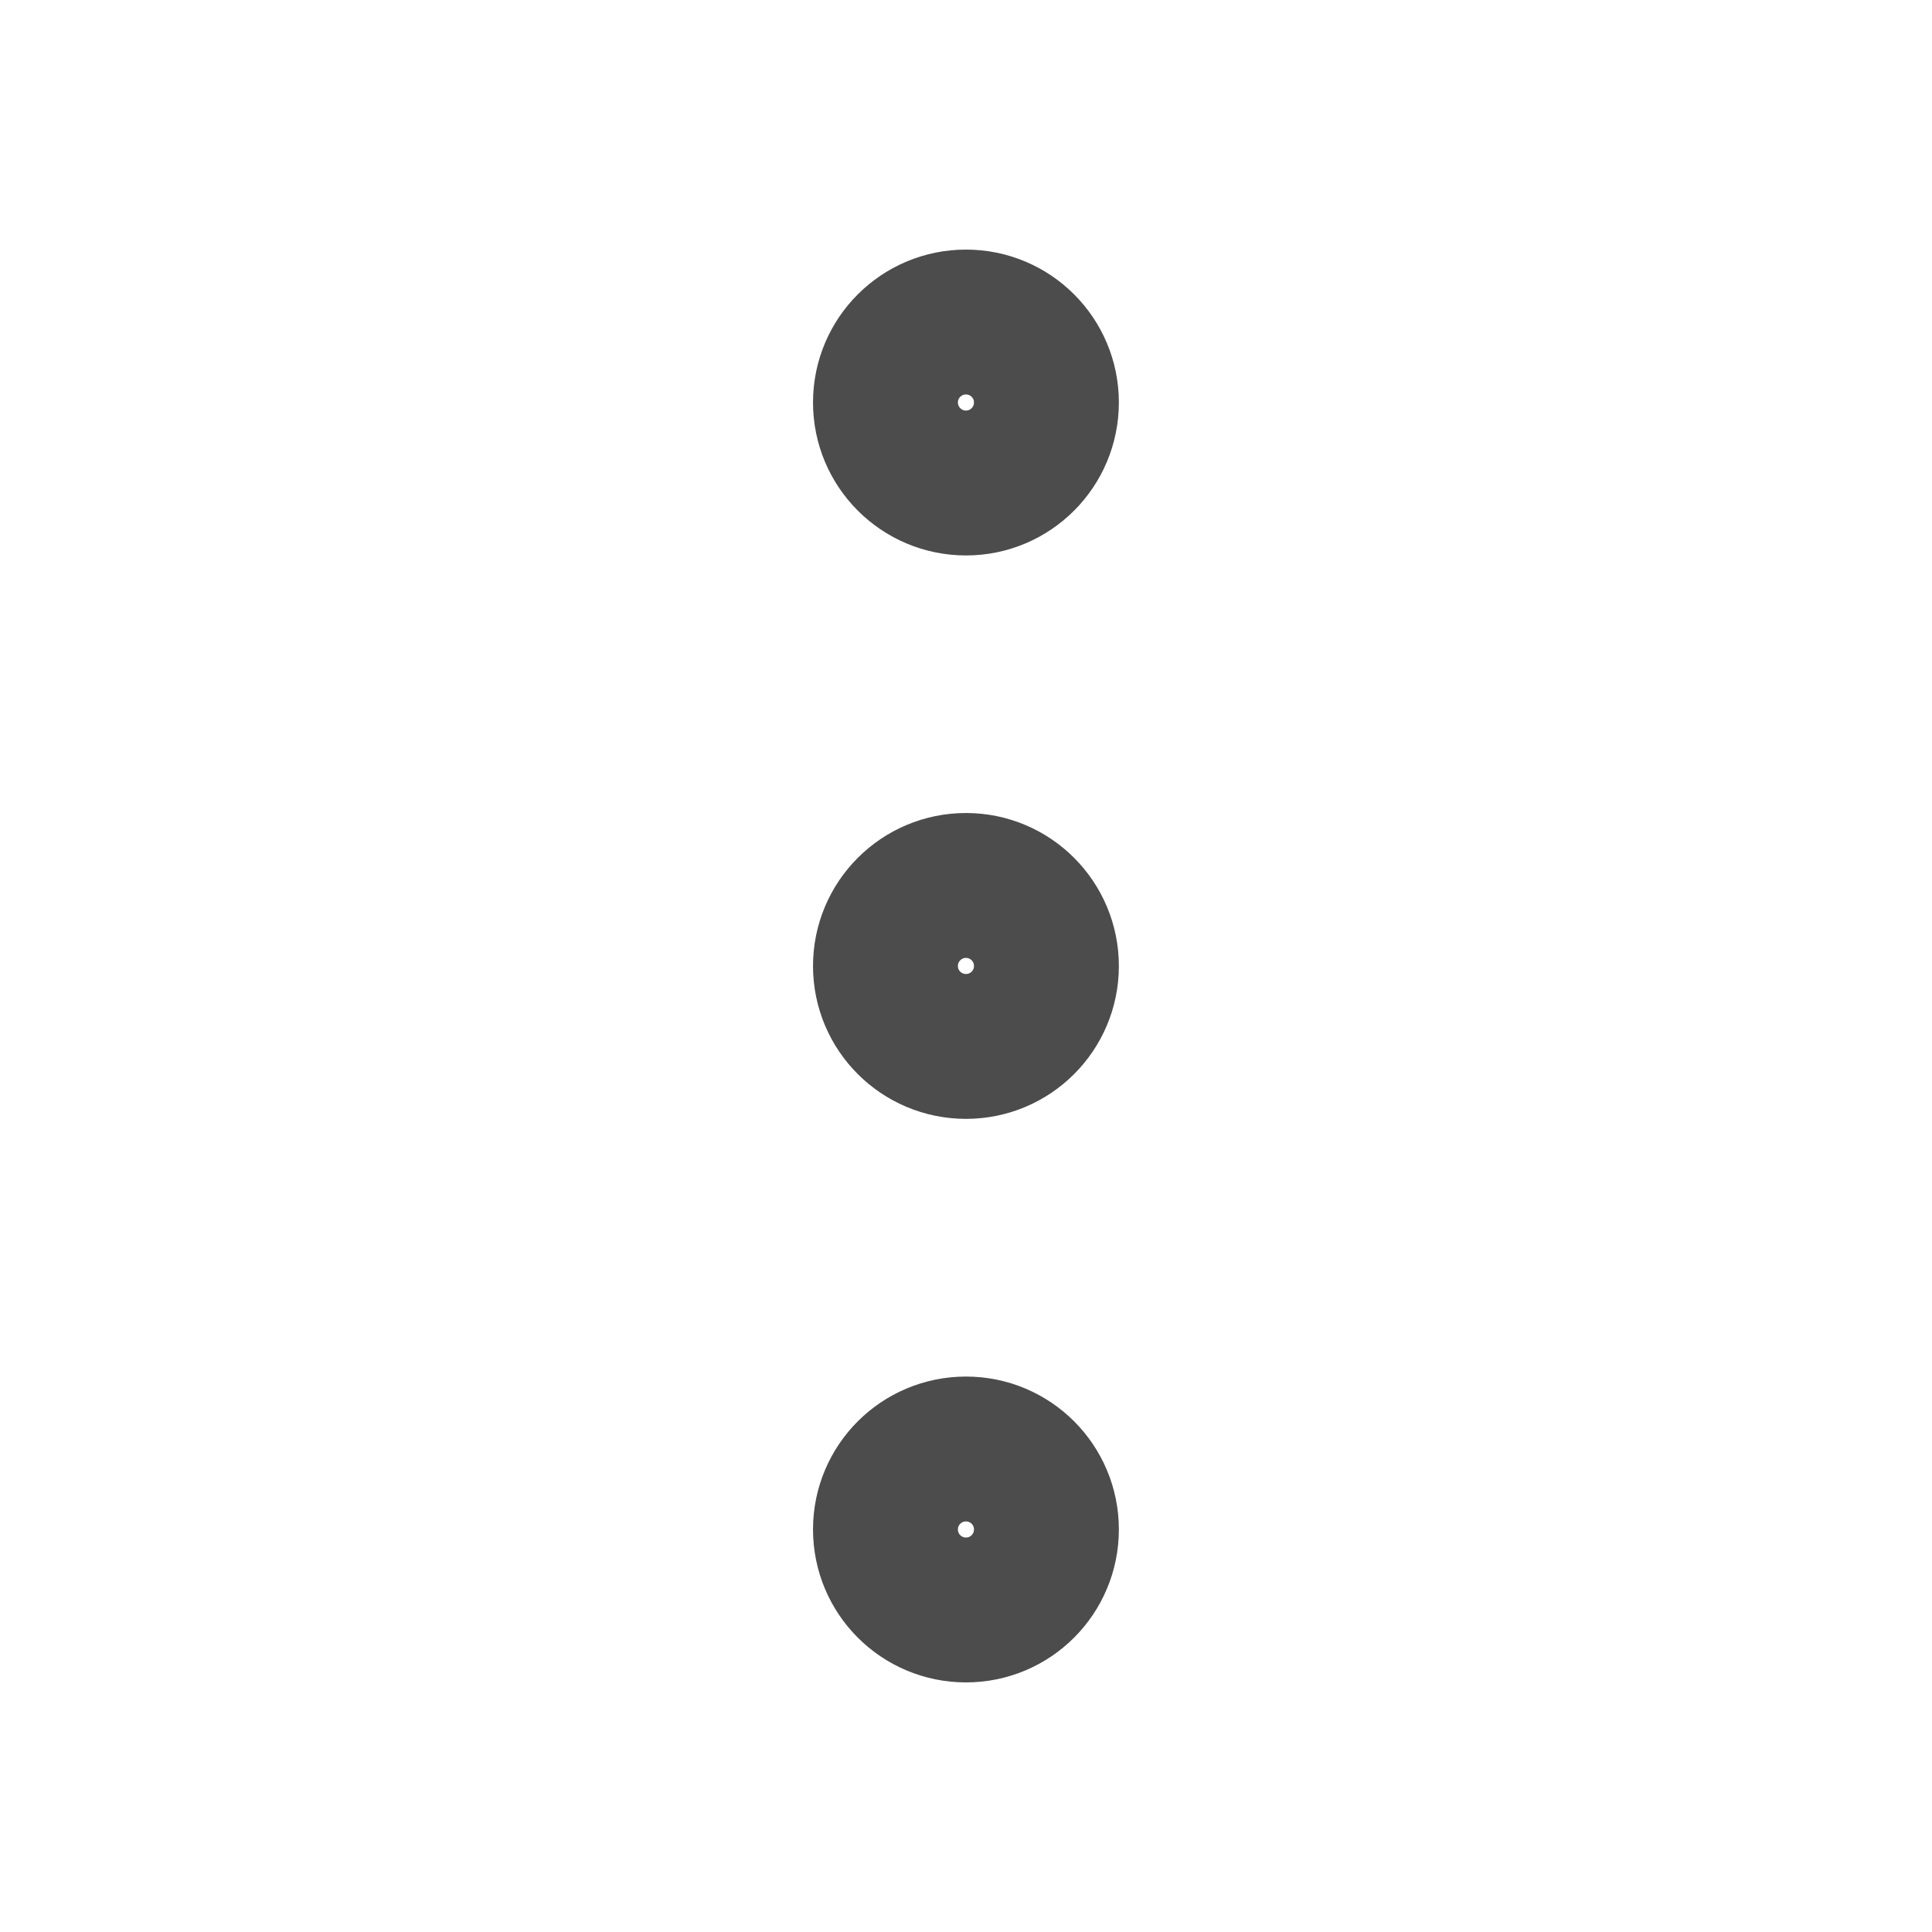
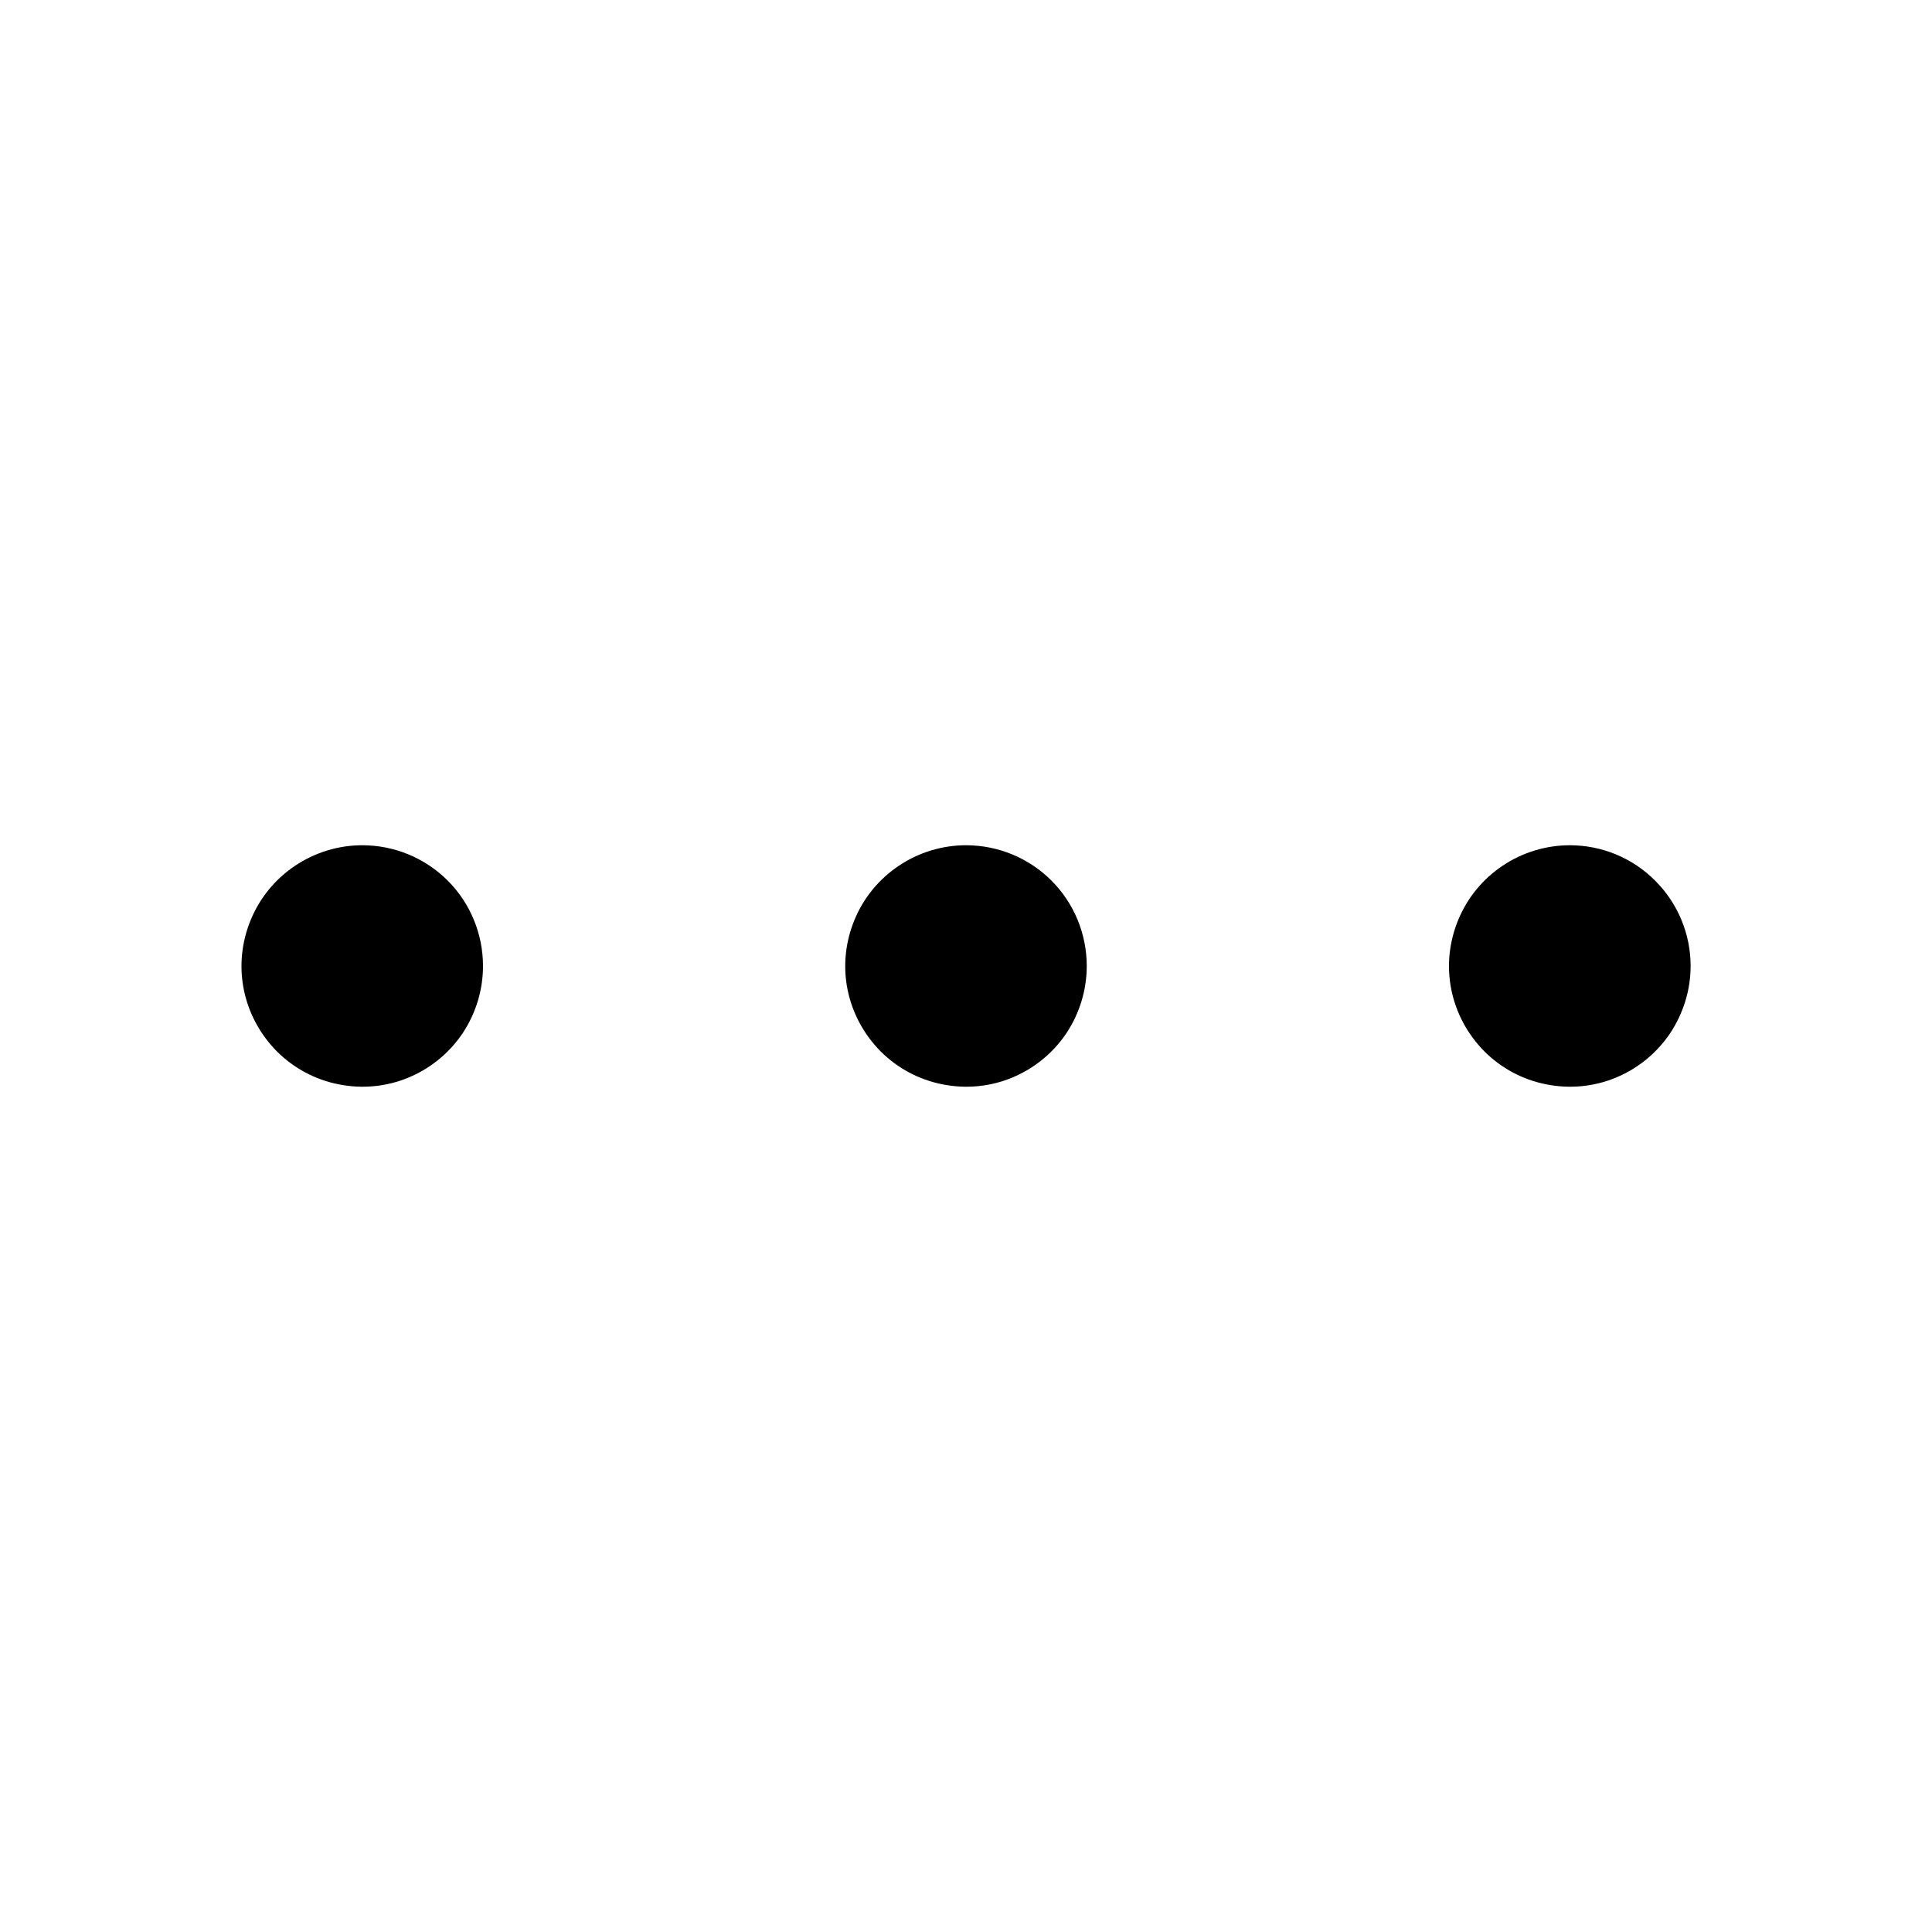
<svg xmlns="http://www.w3.org/2000/svg" width="16" height="16" viewBox="0 0 16 16" fill="none">
-   <g opacity="0.7">
-     <path d="M8 8.666C8.368 8.666 8.666 8.368 8.666 8C8.666 7.632 8.368 7.333 8 7.333C7.631 7.333 7.333 7.632 7.333 8C7.333 8.368 7.631 8.666 8 8.666Z" stroke="currentColor" stroke-width="1.2" stroke-linecap="round" stroke-linejoin="round" />
-     <path d="M8 4C8.368 4 8.666 3.701 8.666 3.333C8.666 2.965 8.368 2.667 8 2.667C7.631 2.667 7.333 2.965 7.333 3.333C7.333 3.701 7.631 4 8 4Z" stroke="currentColor" stroke-width="1.2" stroke-linecap="round" stroke-linejoin="round" />
-     <path d="M8 13.333C8.368 13.333 8.666 13.035 8.666 12.666C8.666 12.298 8.368 12 8 12C7.631 12 7.333 12.298 7.333 12.666C7.333 13.035 7.631 13.333 8 13.333Z" stroke="currentColor" stroke-width="1.2" stroke-linecap="round" stroke-linejoin="round" />
-   </g>
+   <path d="M3 7C3.266 7 3.52 7.105 3.708 7.293C3.895 7.48 4 7.735 4 8C4 8.198 3.941 8.391 3.832 8.556C3.722 8.72 3.566 8.848 3.383 8.924C3.201 9 2.999 9.019 2.805 8.98C2.611 8.942 2.433 8.847 2.293 8.707C2.154 8.567 2.058 8.389 2.019 8.195C1.98 8.001 2.001 7.8 2.077 7.617C2.152 7.435 2.28 7.279 2.445 7.169C2.609 7.059 2.803 7 3 7Z" fill="currentColor" />
+   <path d="M8 7C8.266 7 8.52 7.105 8.708 7.293C8.895 7.48 9 7.735 9 8C9 8.198 8.941 8.391 8.832 8.556C8.722 8.72 8.566 8.848 8.383 8.924C8.201 9 7.999 9.019 7.805 8.98C7.611 8.942 7.433 8.847 7.293 8.707C7.154 8.567 7.058 8.389 7.019 8.195C6.98 8.001 7.001 7.8 7.077 7.617C7.152 7.435 7.28 7.279 7.445 7.169C7.609 7.059 7.803 7 8 7Z" fill="currentColor" />
+   <path d="M13.001 7C13.266 7 13.52 7.105 13.707 7.293C13.895 7.48 14.001 7.735 14.001 8C14.001 8.198 13.941 8.391 13.832 8.556C13.722 8.72 13.566 8.848 13.383 8.924C13.201 9 12.999 9.019 12.805 8.98C12.611 8.942 12.433 8.847 12.293 8.707C12.154 8.567 12.058 8.389 12.019 8.195C11.98 8.001 12.001 7.8 12.077 7.617C12.152 7.435 12.28 7.279 12.445 7.169C12.609 7.059 12.803 7 13.001 7Z" fill="currentColor" />
</svg>
